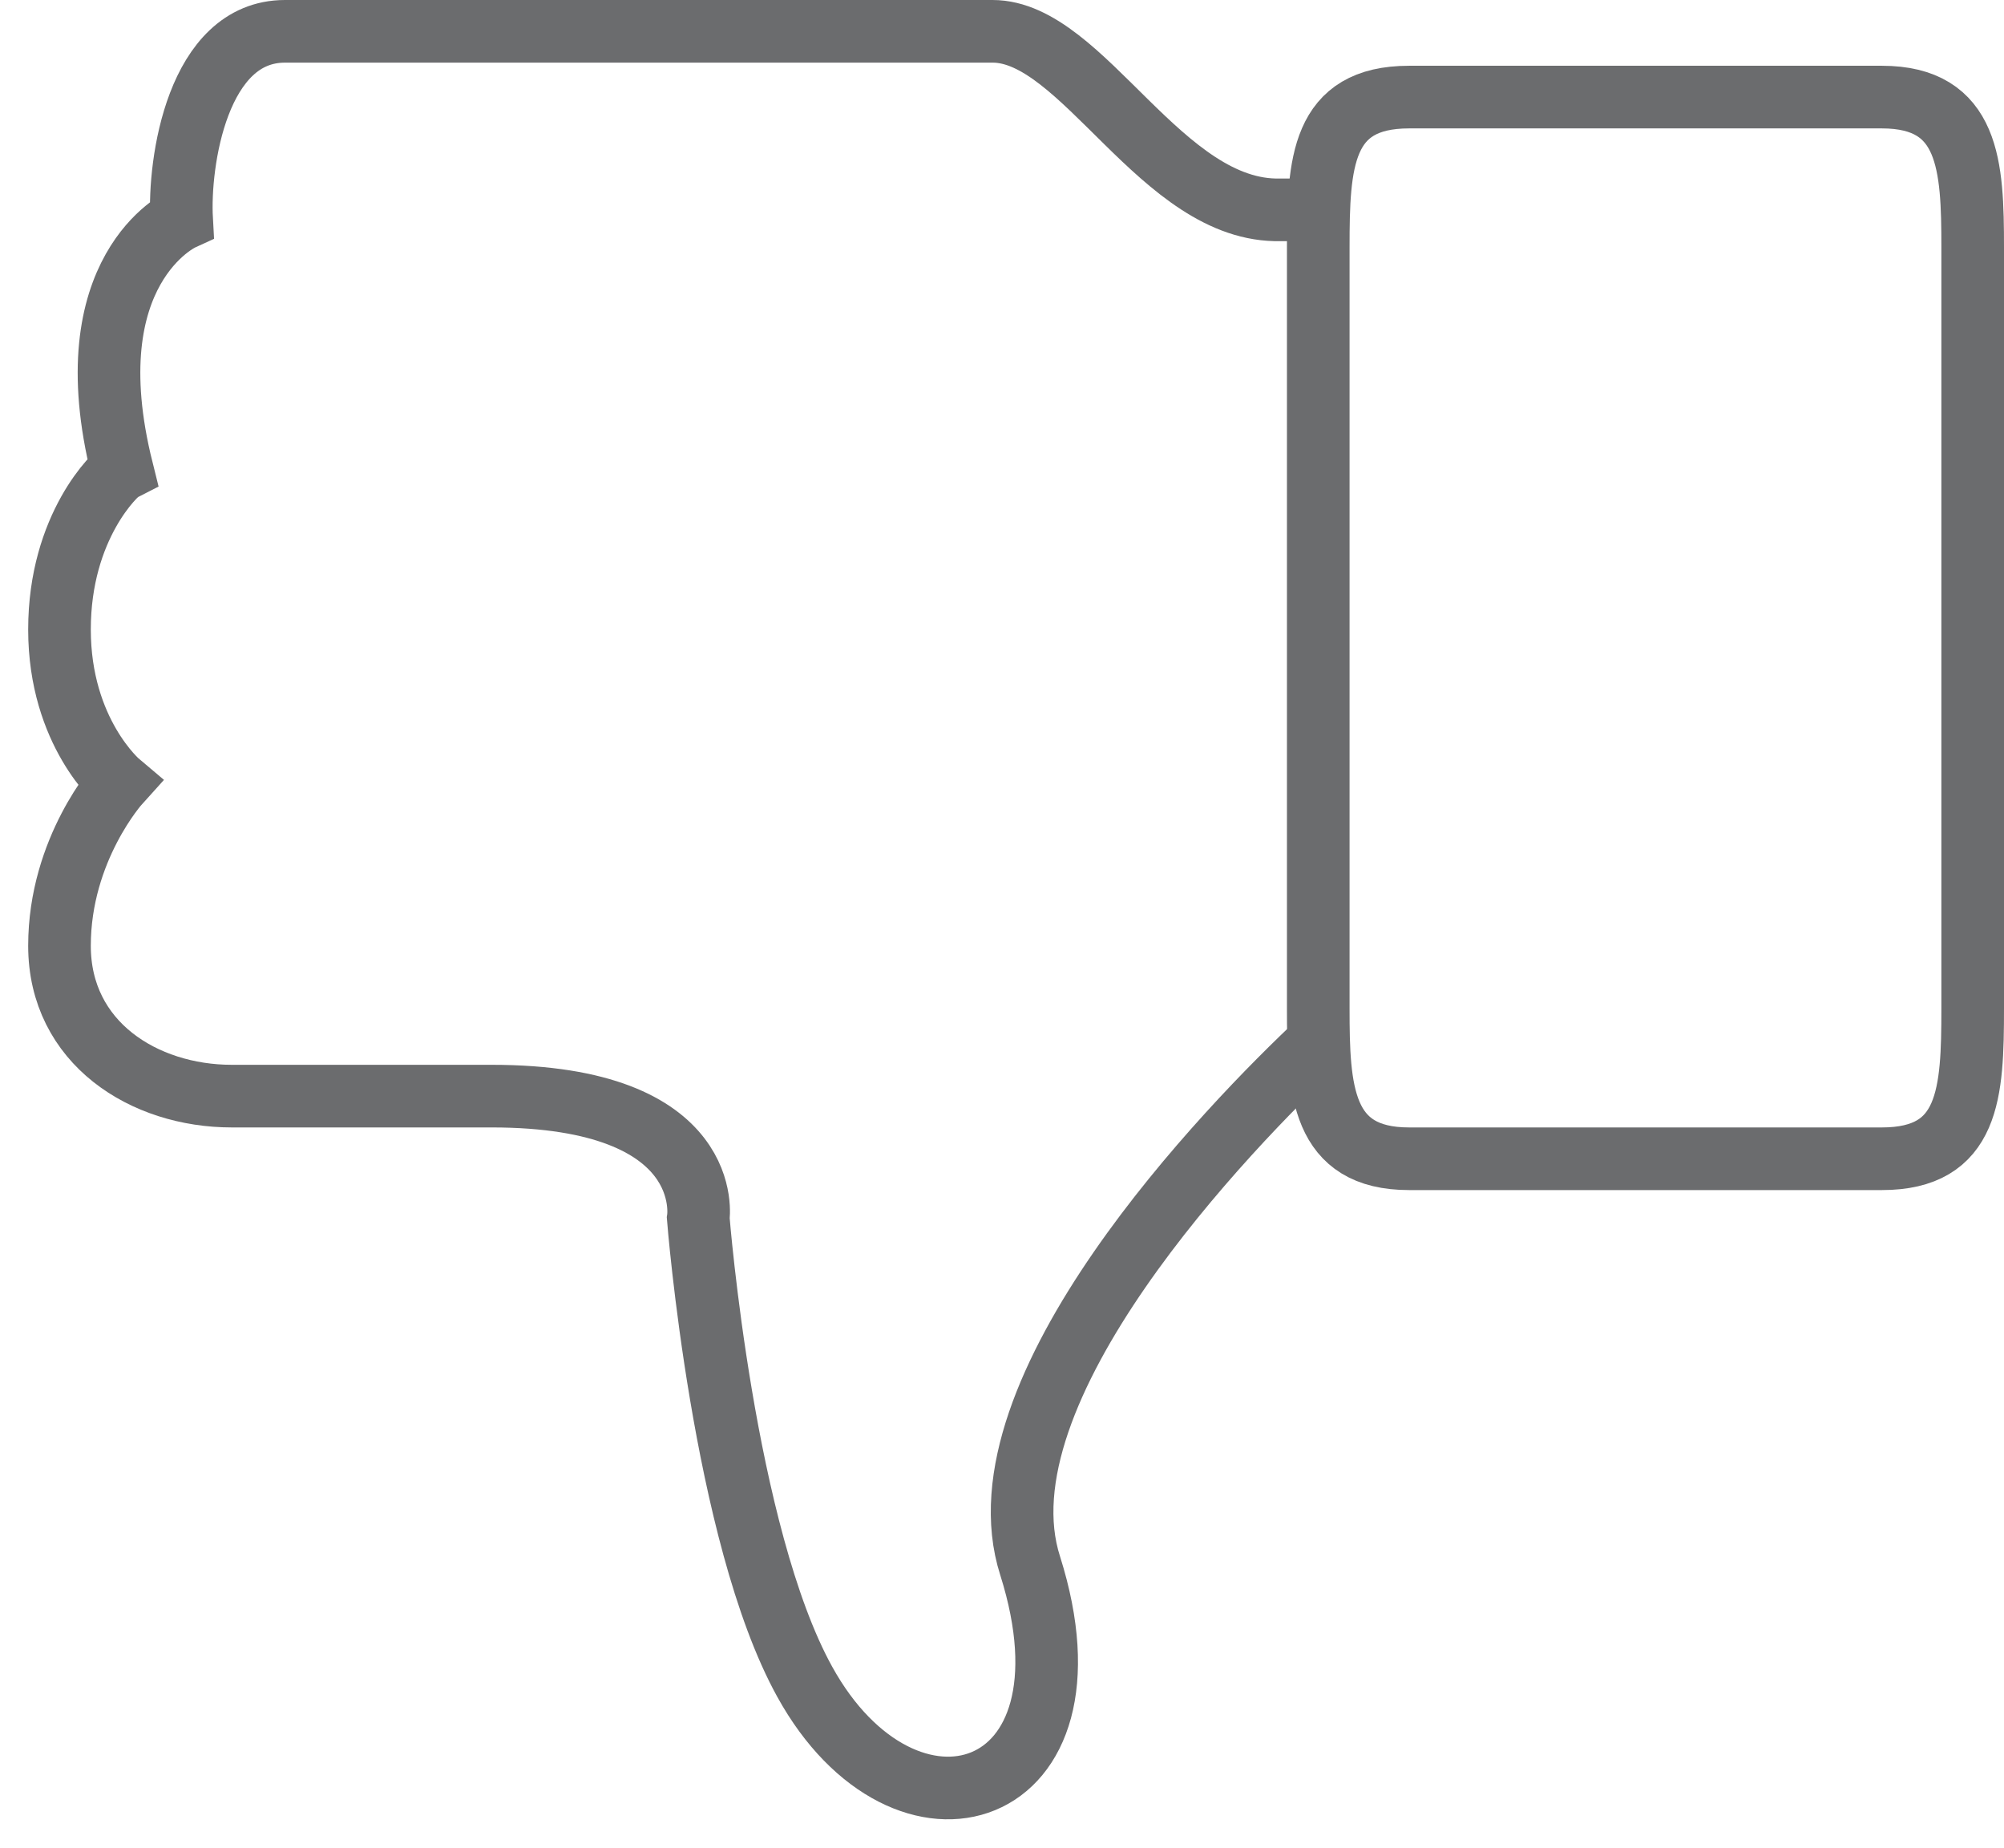
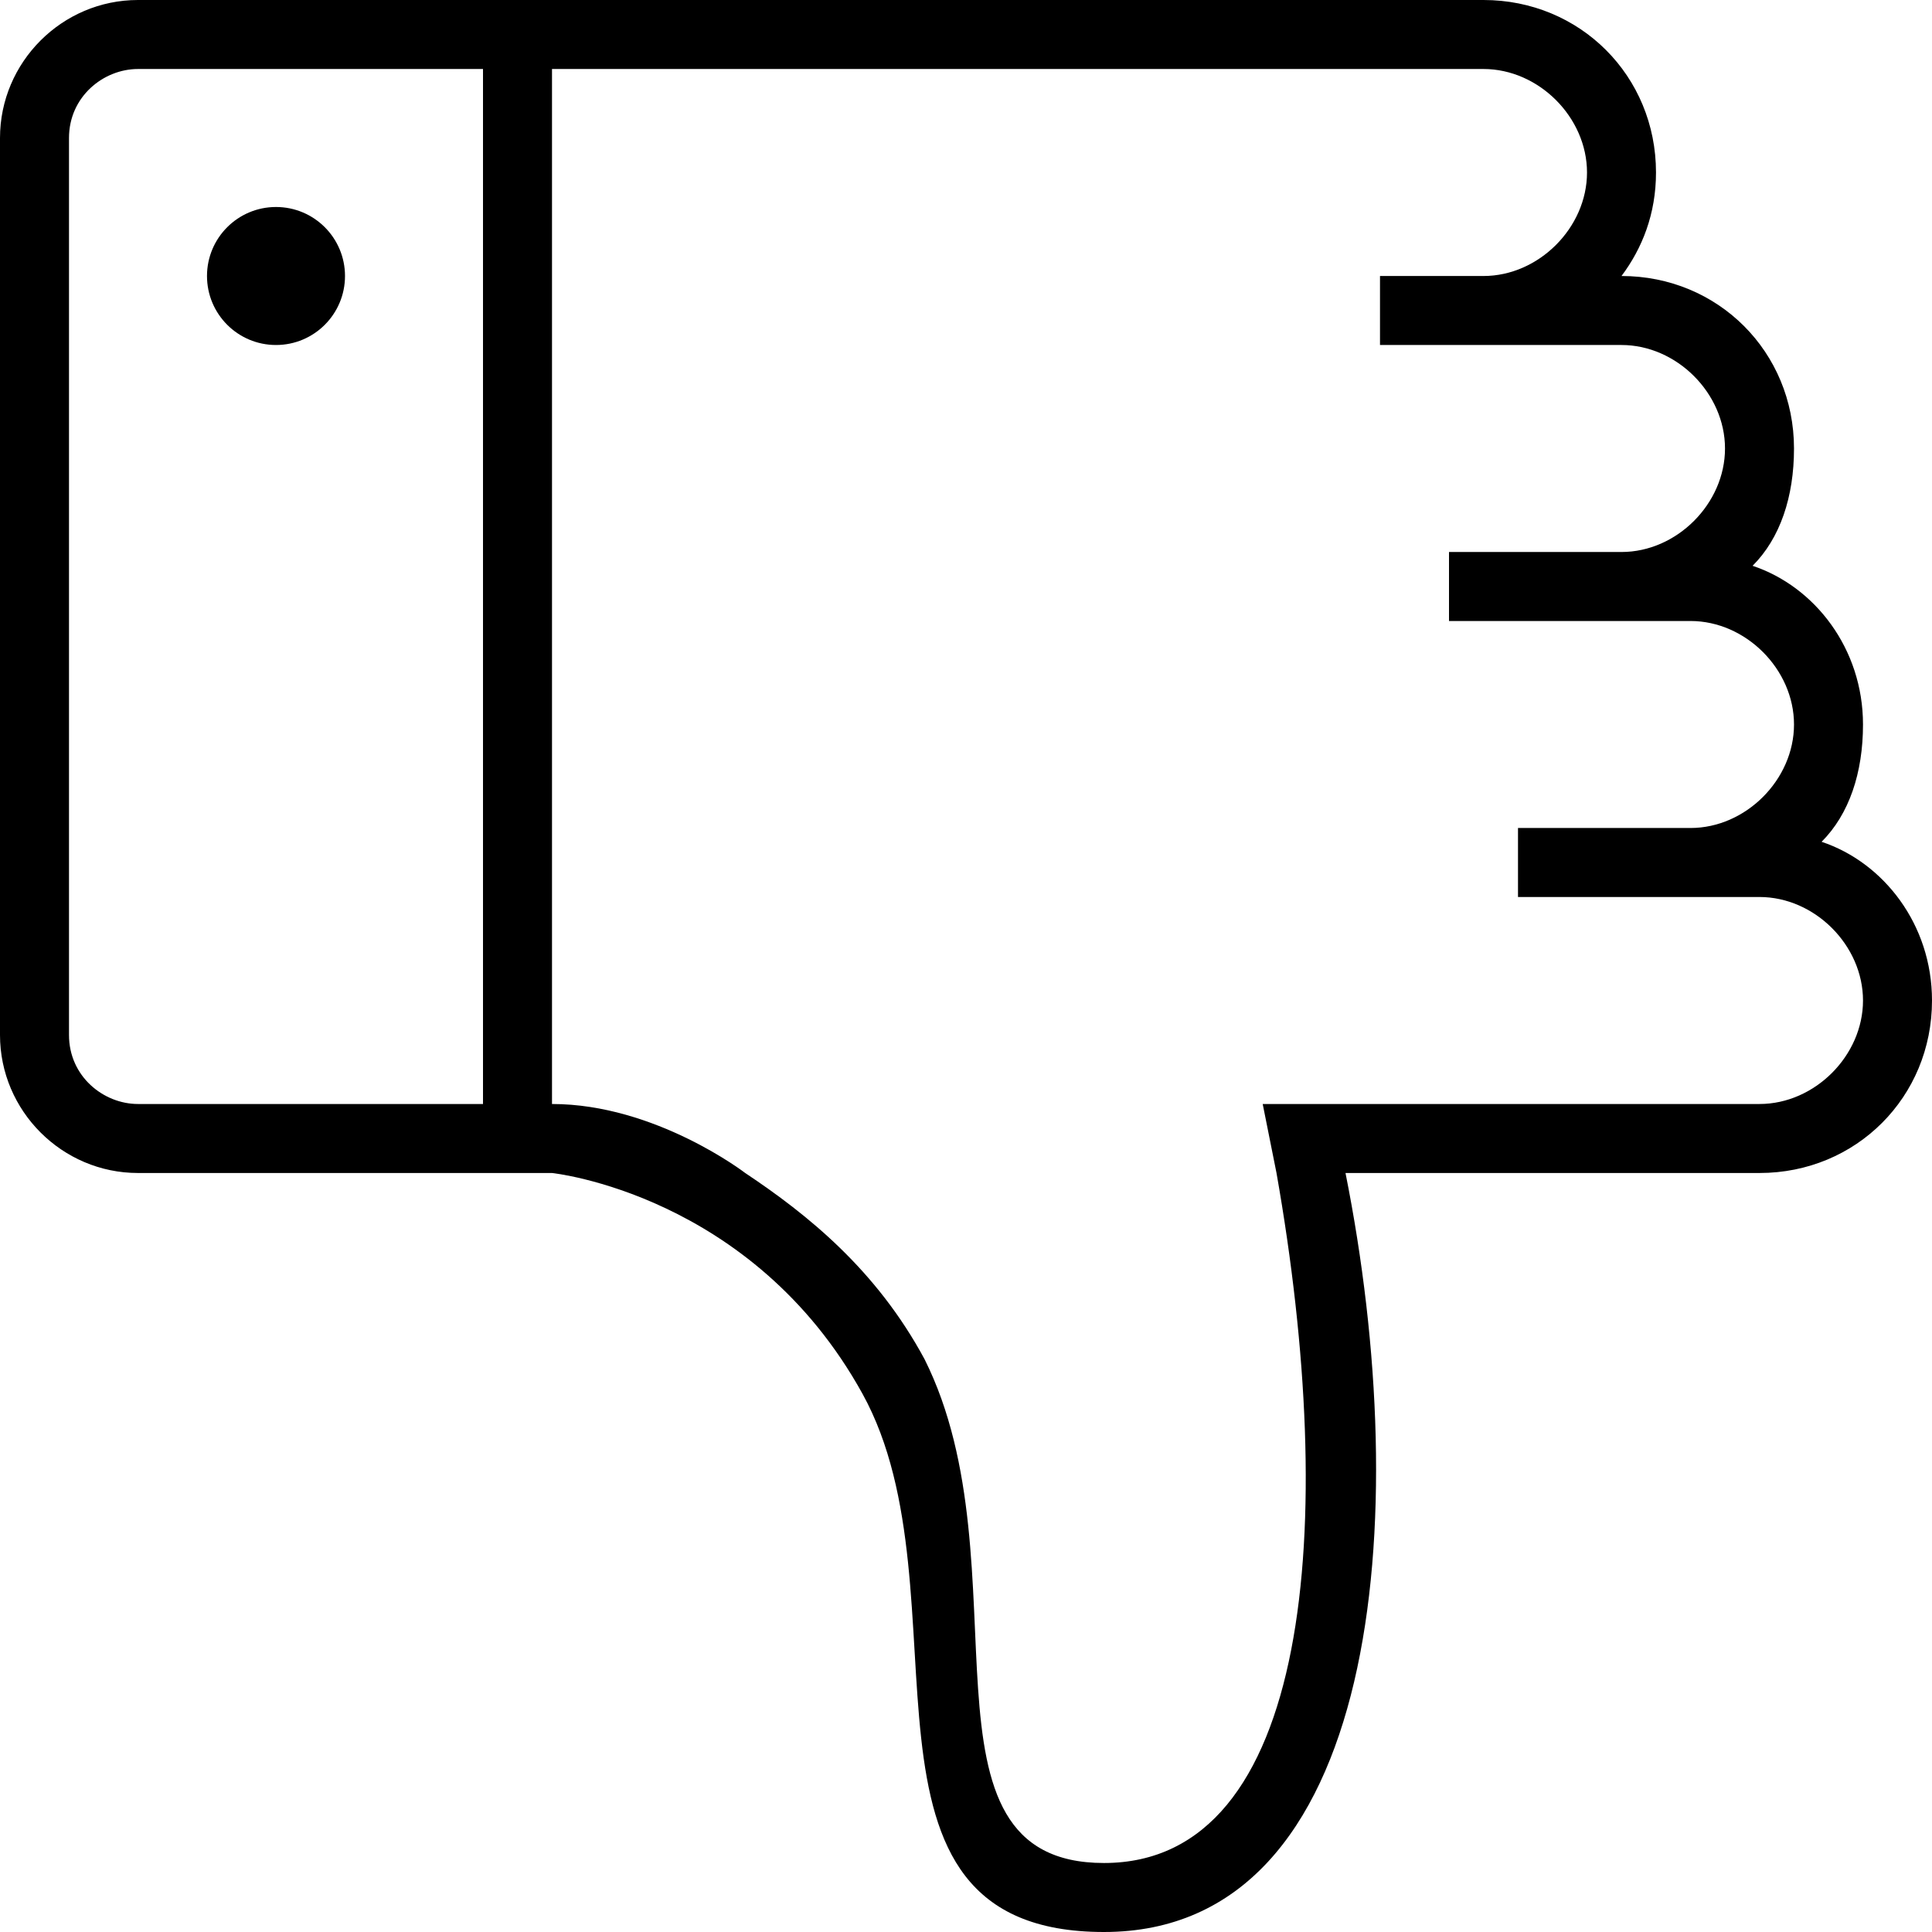
- <svg xmlns="http://www.w3.org/2000/svg" width="64px" height="59px" viewBox="0 0 64 59" version="1.1">
-   <defs />
-   <g id="Page-1" stroke="none" stroke-width="1" fill="none" fill-rule="evenodd">
-     <g id="Thumb-down" transform="translate(2, 1)" stroke="#6B6C6E" stroke-width="2">
-       <path d="M43,36 L58.1,36 C60.9,36 61,33.9 61,31.2 L61,6.9 C61,4.3 60.9,2.1 58.1,2.1 L43,2.1 C40.2,2.1 40.1,4.2 40.1,6.9 L40.1,31.2 C40.1,33.8 40.2,36 43,36 L43,36 Z" id="Shape" />
-       <path d="M40.3,5.7 L38.9,5.7 C35.1,5.8 32.6,0 29.7,0 L7.1,0 C4.3,0 3.7,4.2 3.8,6 C3.8,6 0.3,7.6 1.9,14 C1.7,14.1 -0.1,15.8 -0.1,19.1 C-0.1,22.4 1.8,24 1.8,24 C1.8,24 -0.1,26.1 -0.1,29.2 C-0.1,32.3 2.6,34 5.4,34 L13.7,34 C20.9,34 20.3,37.9 20.3,37.9 C20.3,37.9 21.1,48 23.7,52.7 C26.9,58.5 33.3,56.6 30.9,49 C29.1,43.4 37.2,35 40.2,32.2" id="Shape" />
+ <svg xmlns="http://www.w3.org/2000/svg" version="1.1" id="Capa_1" x="0px" y="0px" width="535.5px" height="535.5px" viewBox="0 0 535.5 535.5" style="enable-background:new 0 0 535.5 535.5;" xml:space="preserve">
+   <g>
+     <g>
+       <path d="M504.9,233.325c7.649-7.65,11.475-19.125,11.475-32.513c0-21.038-13.388-38.25-30.6-43.987    c7.649-7.65,11.475-19.125,11.475-32.513c0-26.775-21.037-47.812-47.812-47.812C455.175,68.85,459,59.288,459,47.812    C459,21.038,437.963,0,411.188,0H254.362H143.438H38.25C17.212,0,0,17.212,0,38.25v248.625c0,21.037,17.212,38.25,38.25,38.25    h105.188H153c0,0,55.462,5.737,86.062,61.2C269.662,441.787,229.5,535.5,306,535.5s86.062-114.75,66.938-210.375h114.75    c26.775,0,47.812-21.037,47.812-47.812C535.5,256.275,522.112,239.062,504.9,233.325z M133.875,306H38.25    c-9.562,0-19.125-7.65-19.125-19.125V38.25c0-11.475,9.562-19.125,19.125-19.125h95.625V306z M487.688,306h-137.7l3.825,19.125    c17.213,97.537,9.562,191.25-47.812,191.25c-55.462,0-21.037-82.237-49.725-139.612c-13.387-24.862-32.512-40.163-49.725-51.638    c0,0-24.862-19.125-53.55-19.125c0-38.25,0-286.875,0-286.875h187.425h70.763c15.3,0,28.688,13.388,28.688,28.688    S426.487,76.5,411.188,76.5H382.5v19.125h66.938c15.3,0,28.688,13.388,28.688,28.688S464.737,153,449.438,153h-47.812v19.125    h66.938c15.3,0,28.688,13.388,28.688,28.688S483.862,229.5,468.562,229.5H420.75v19.125h66.938    c15.3,0,28.688,13.388,28.688,28.688S502.987,306,487.688,306z" />
+       <circle cx="76.5" cy="76.5" r="19.125" />
    </g>
  </g>
+   <g>
+ </g>
+   <g>
+ </g>
+   <g>
+ </g>
+   <g>
+ </g>
+   <g>
+ </g>
+   <g>
+ </g>
+   <g>
+ </g>
+   <g>
+ </g>
+   <g>
+ </g>
+   <g>
+ </g>
+   <g>
+ </g>
+   <g>
+ </g>
+   <g>
+ </g>
+   <g>
+ </g>
+   <g>
+ </g>
</svg>
